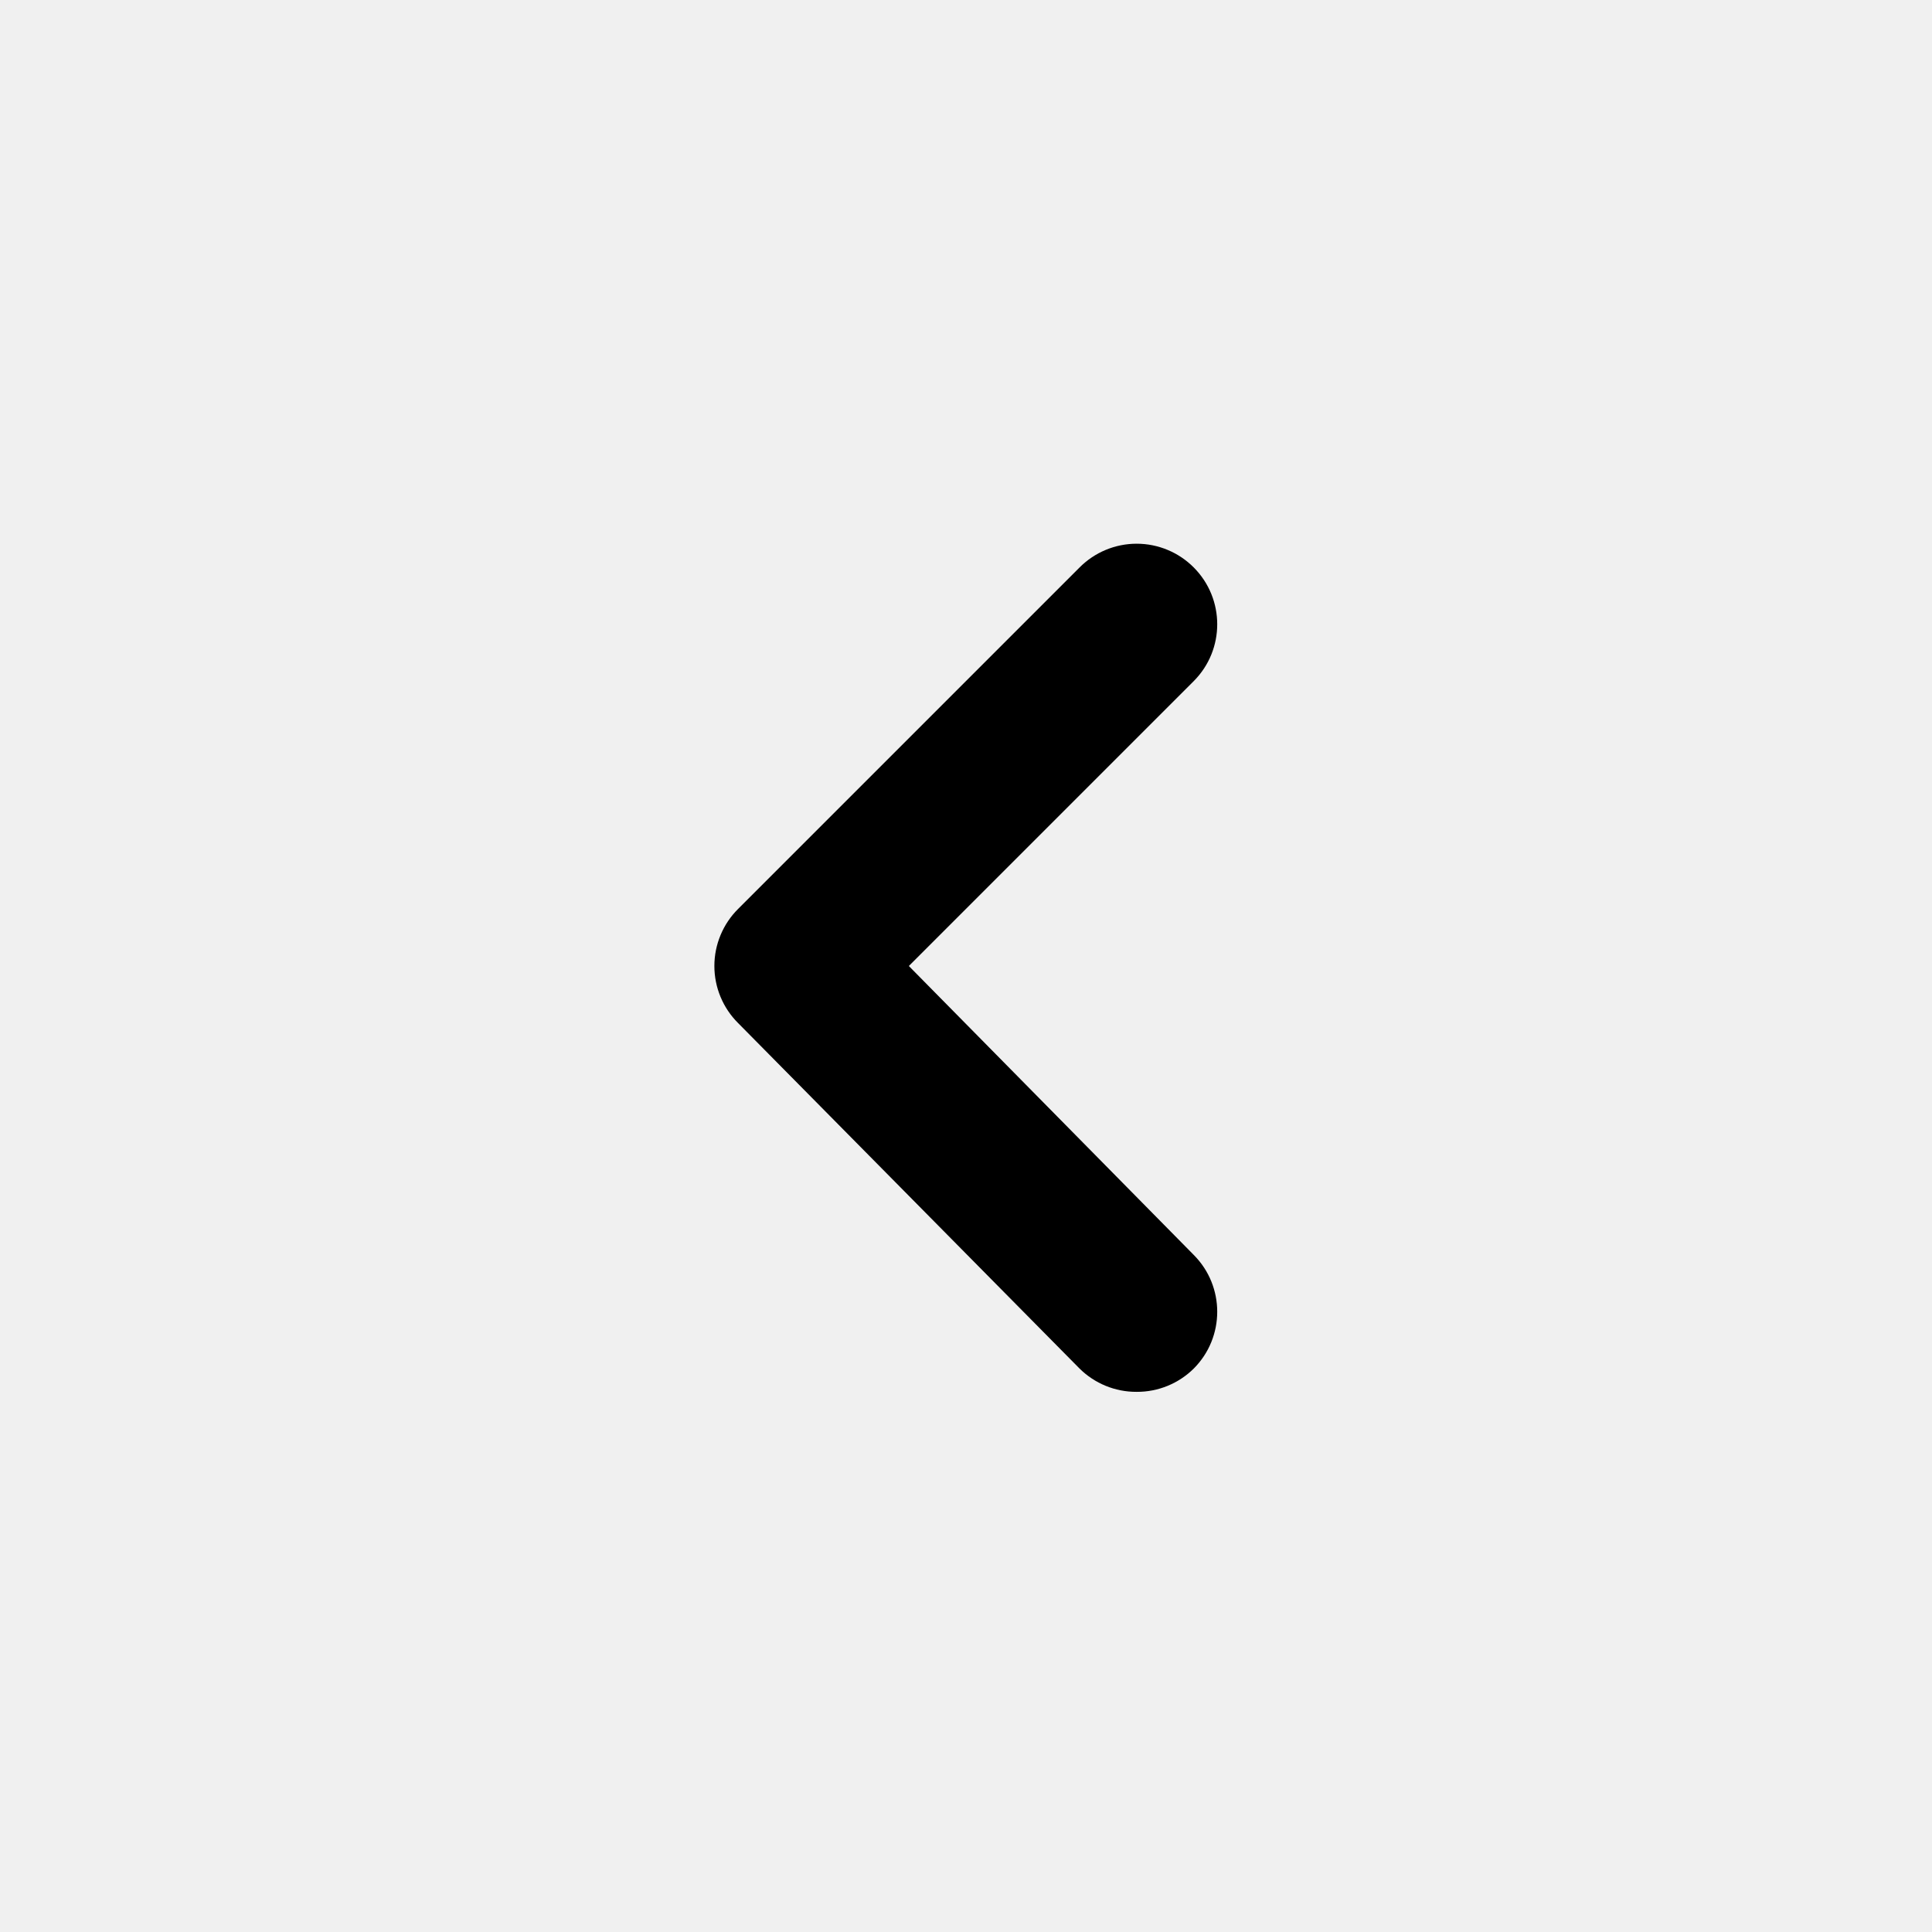
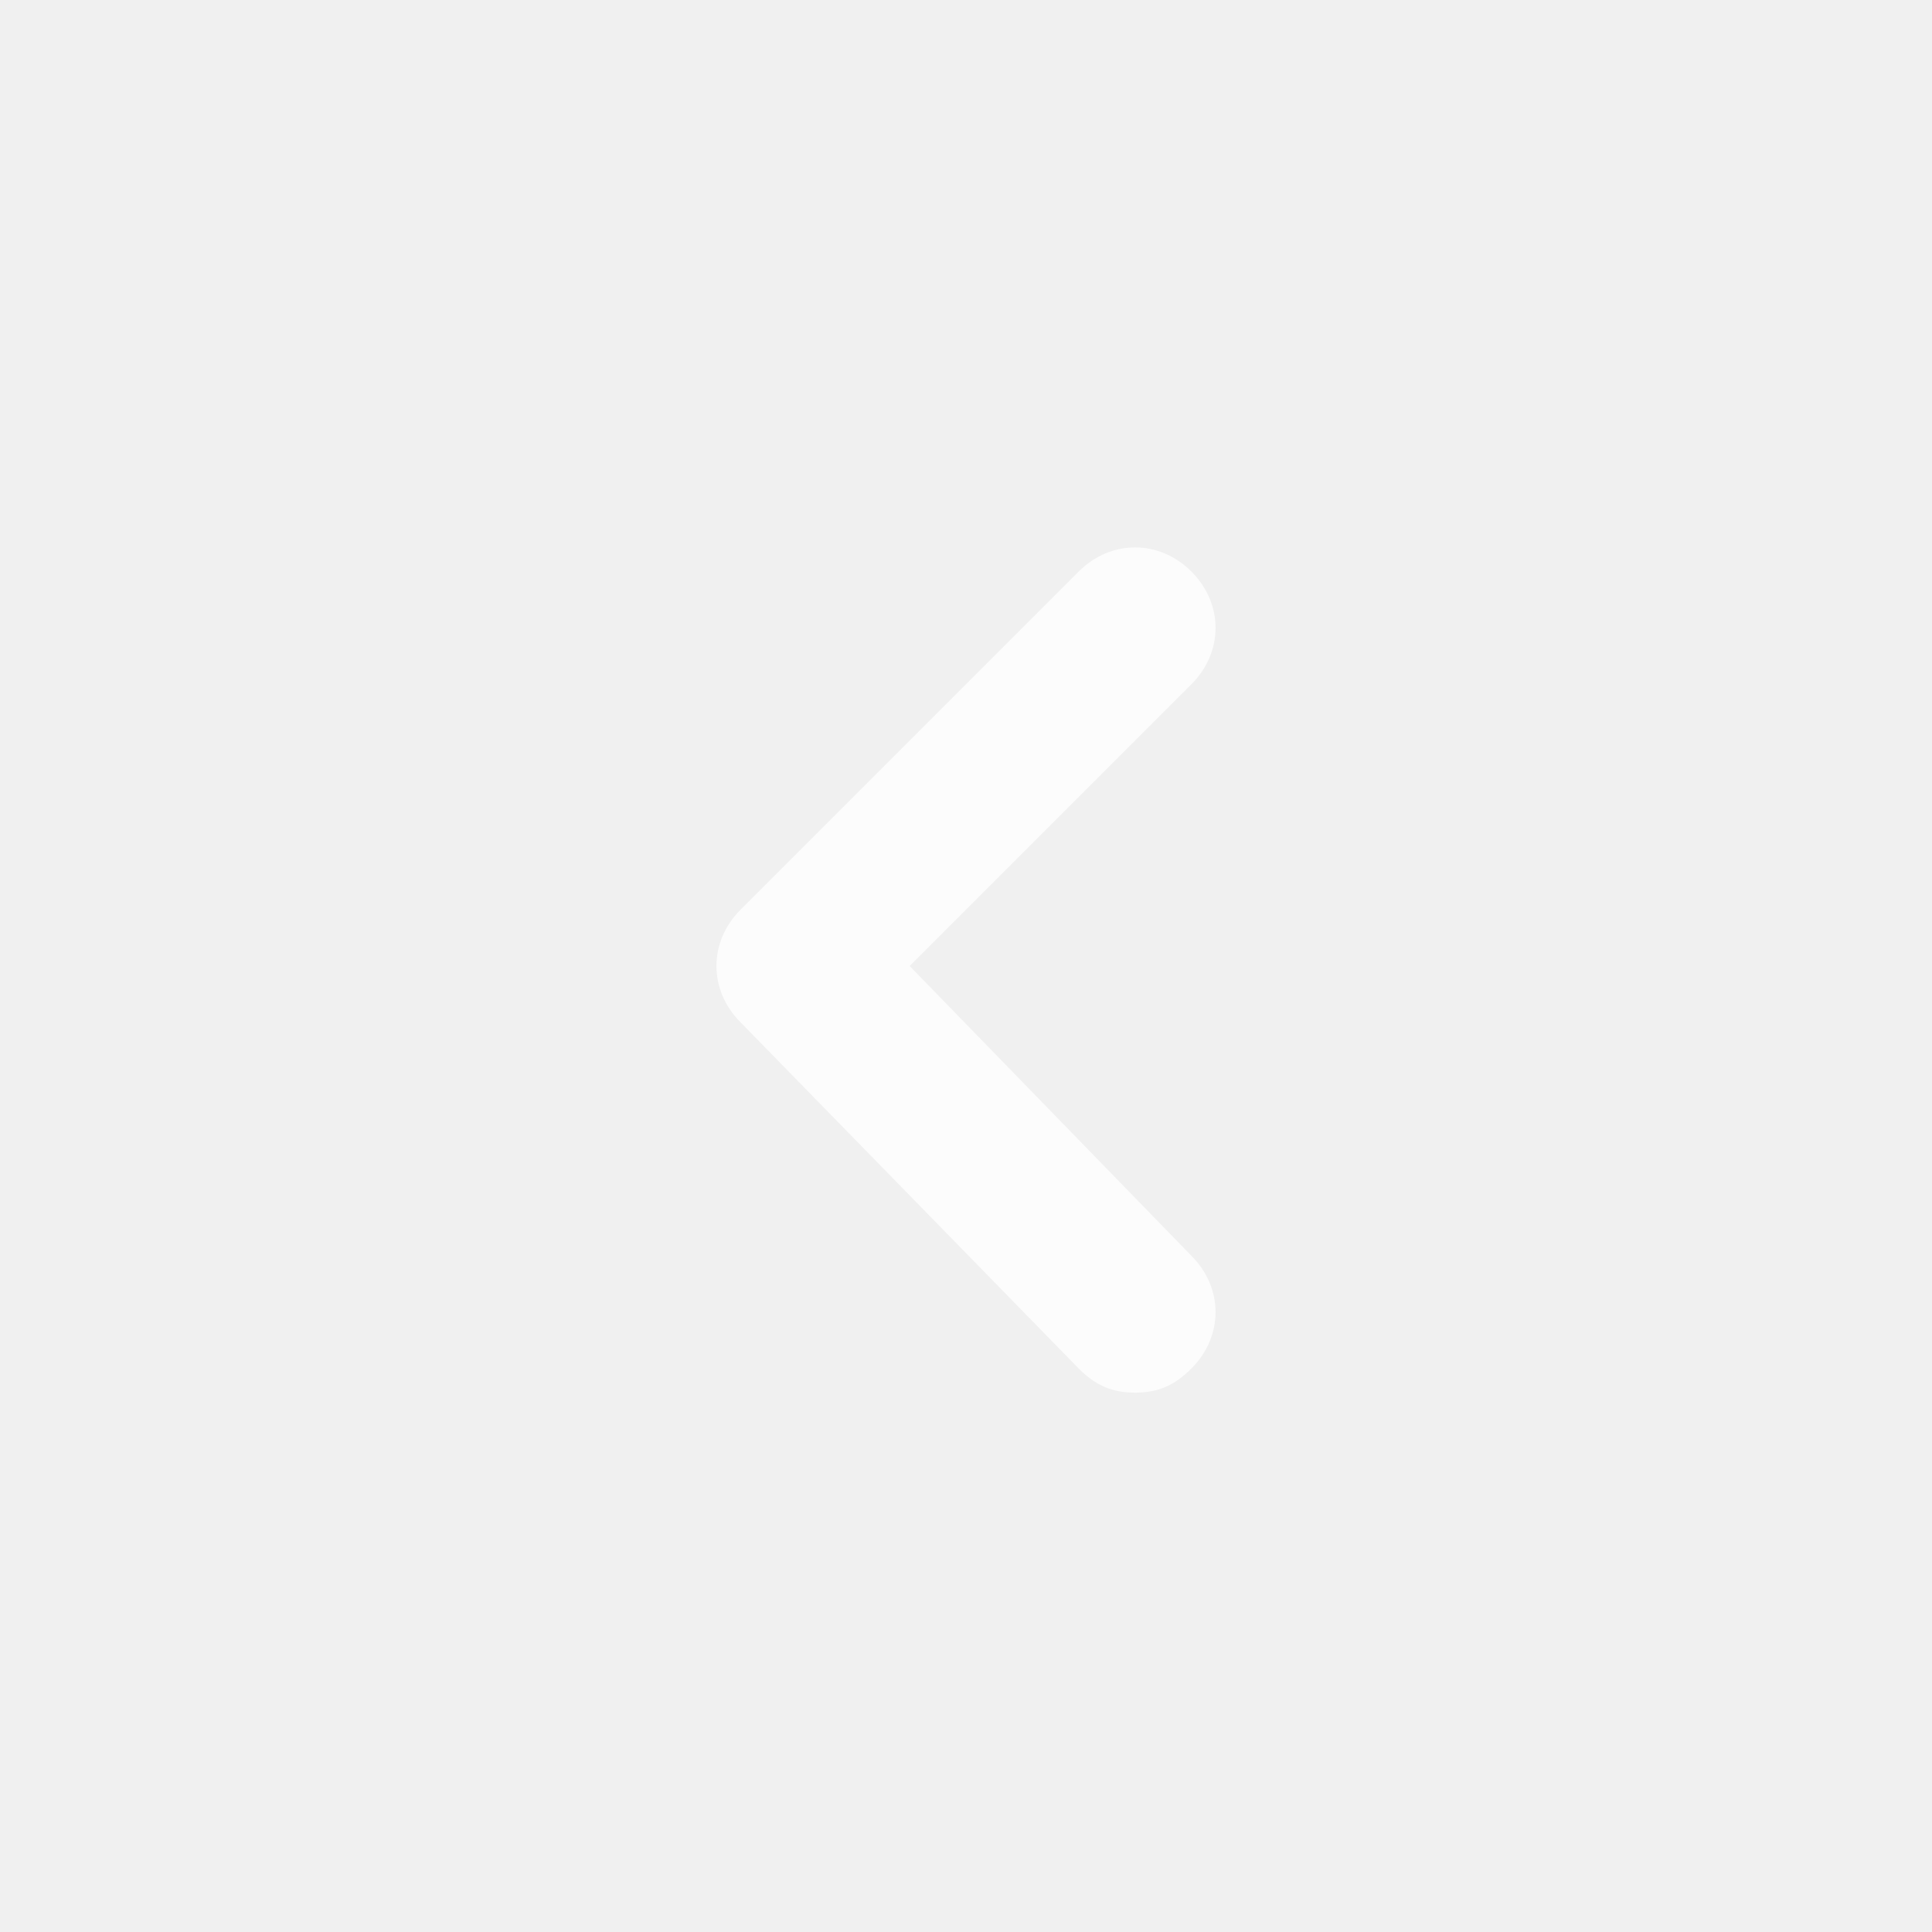
- <svg xmlns="http://www.w3.org/2000/svg" viewBox="0 0 24 24" id="left-arrow">
-   <path d="M11.29,12l3.54-3.54a1,1,0,0,0,0-1.41,1,1,0,0,0-1.42,0L9.17,11.29a1,1,0,0,0,0,1.42L13.41,17a1,1,0,0,0,.71.29,1,1,0,0,0,.71-.29,1,1,0,0,0,0-1.41Z" />
+ <svg xmlns="http://www.w3.org/2000/svg" version="1.1" id="left-arrow" x="0px" y="0px" viewBox="0 0 24 24" style="enable-background:new 0 0 24 24;" xml:space="preserve">
+   <style type="text/css">
+ 	.st0{opacity:0.8;fill:#FFFFFF;}
+ </style>
+   <path class="st0" d="M11.3,12l3.5-3.5c0.4-0.4,0.4-1,0-1.4c-0.4-0.4-1-0.4-1.4,0c0,0,0,0,0,0l-4.2,4.2c-0.4,0.4-0.4,1,0,1.4  c0,0,0,0,0,0l4.2,4.3c0.2,0.2,0.4,0.3,0.7,0.3c0.3,0,0.5-0.1,0.7-0.3c0.4-0.4,0.4-1,0-1.4L11.3,12z" />
</svg>
